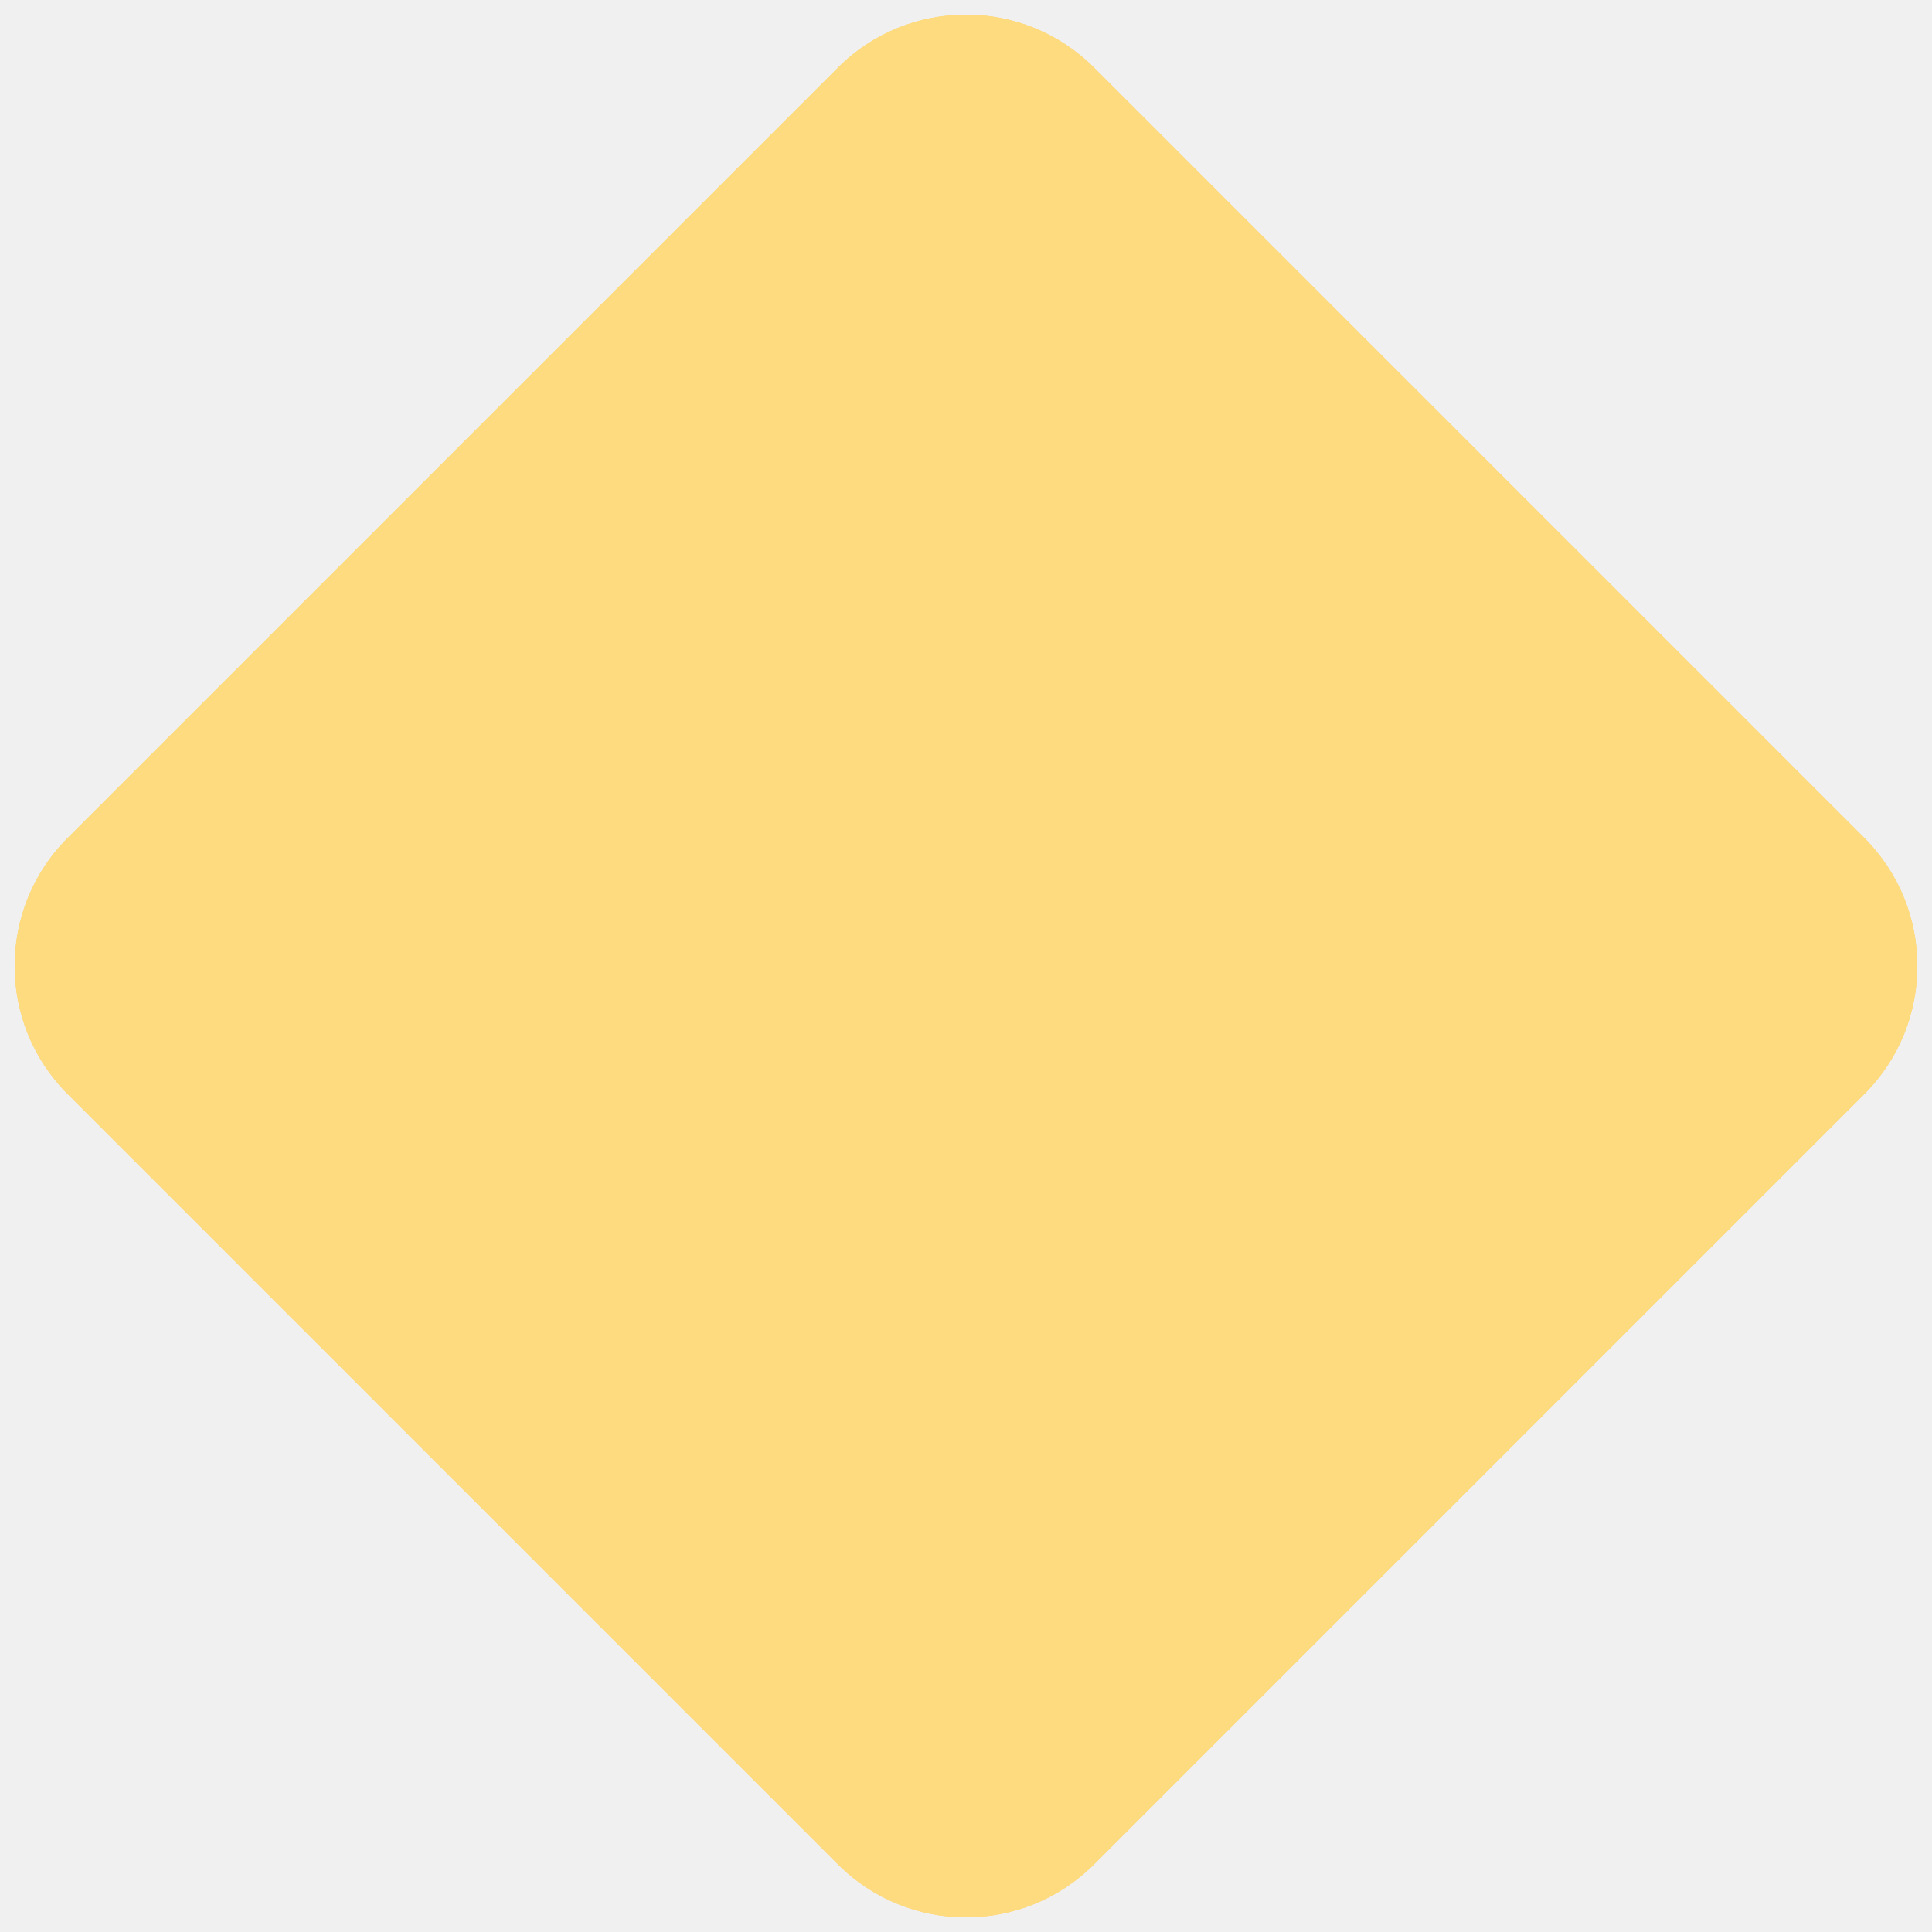
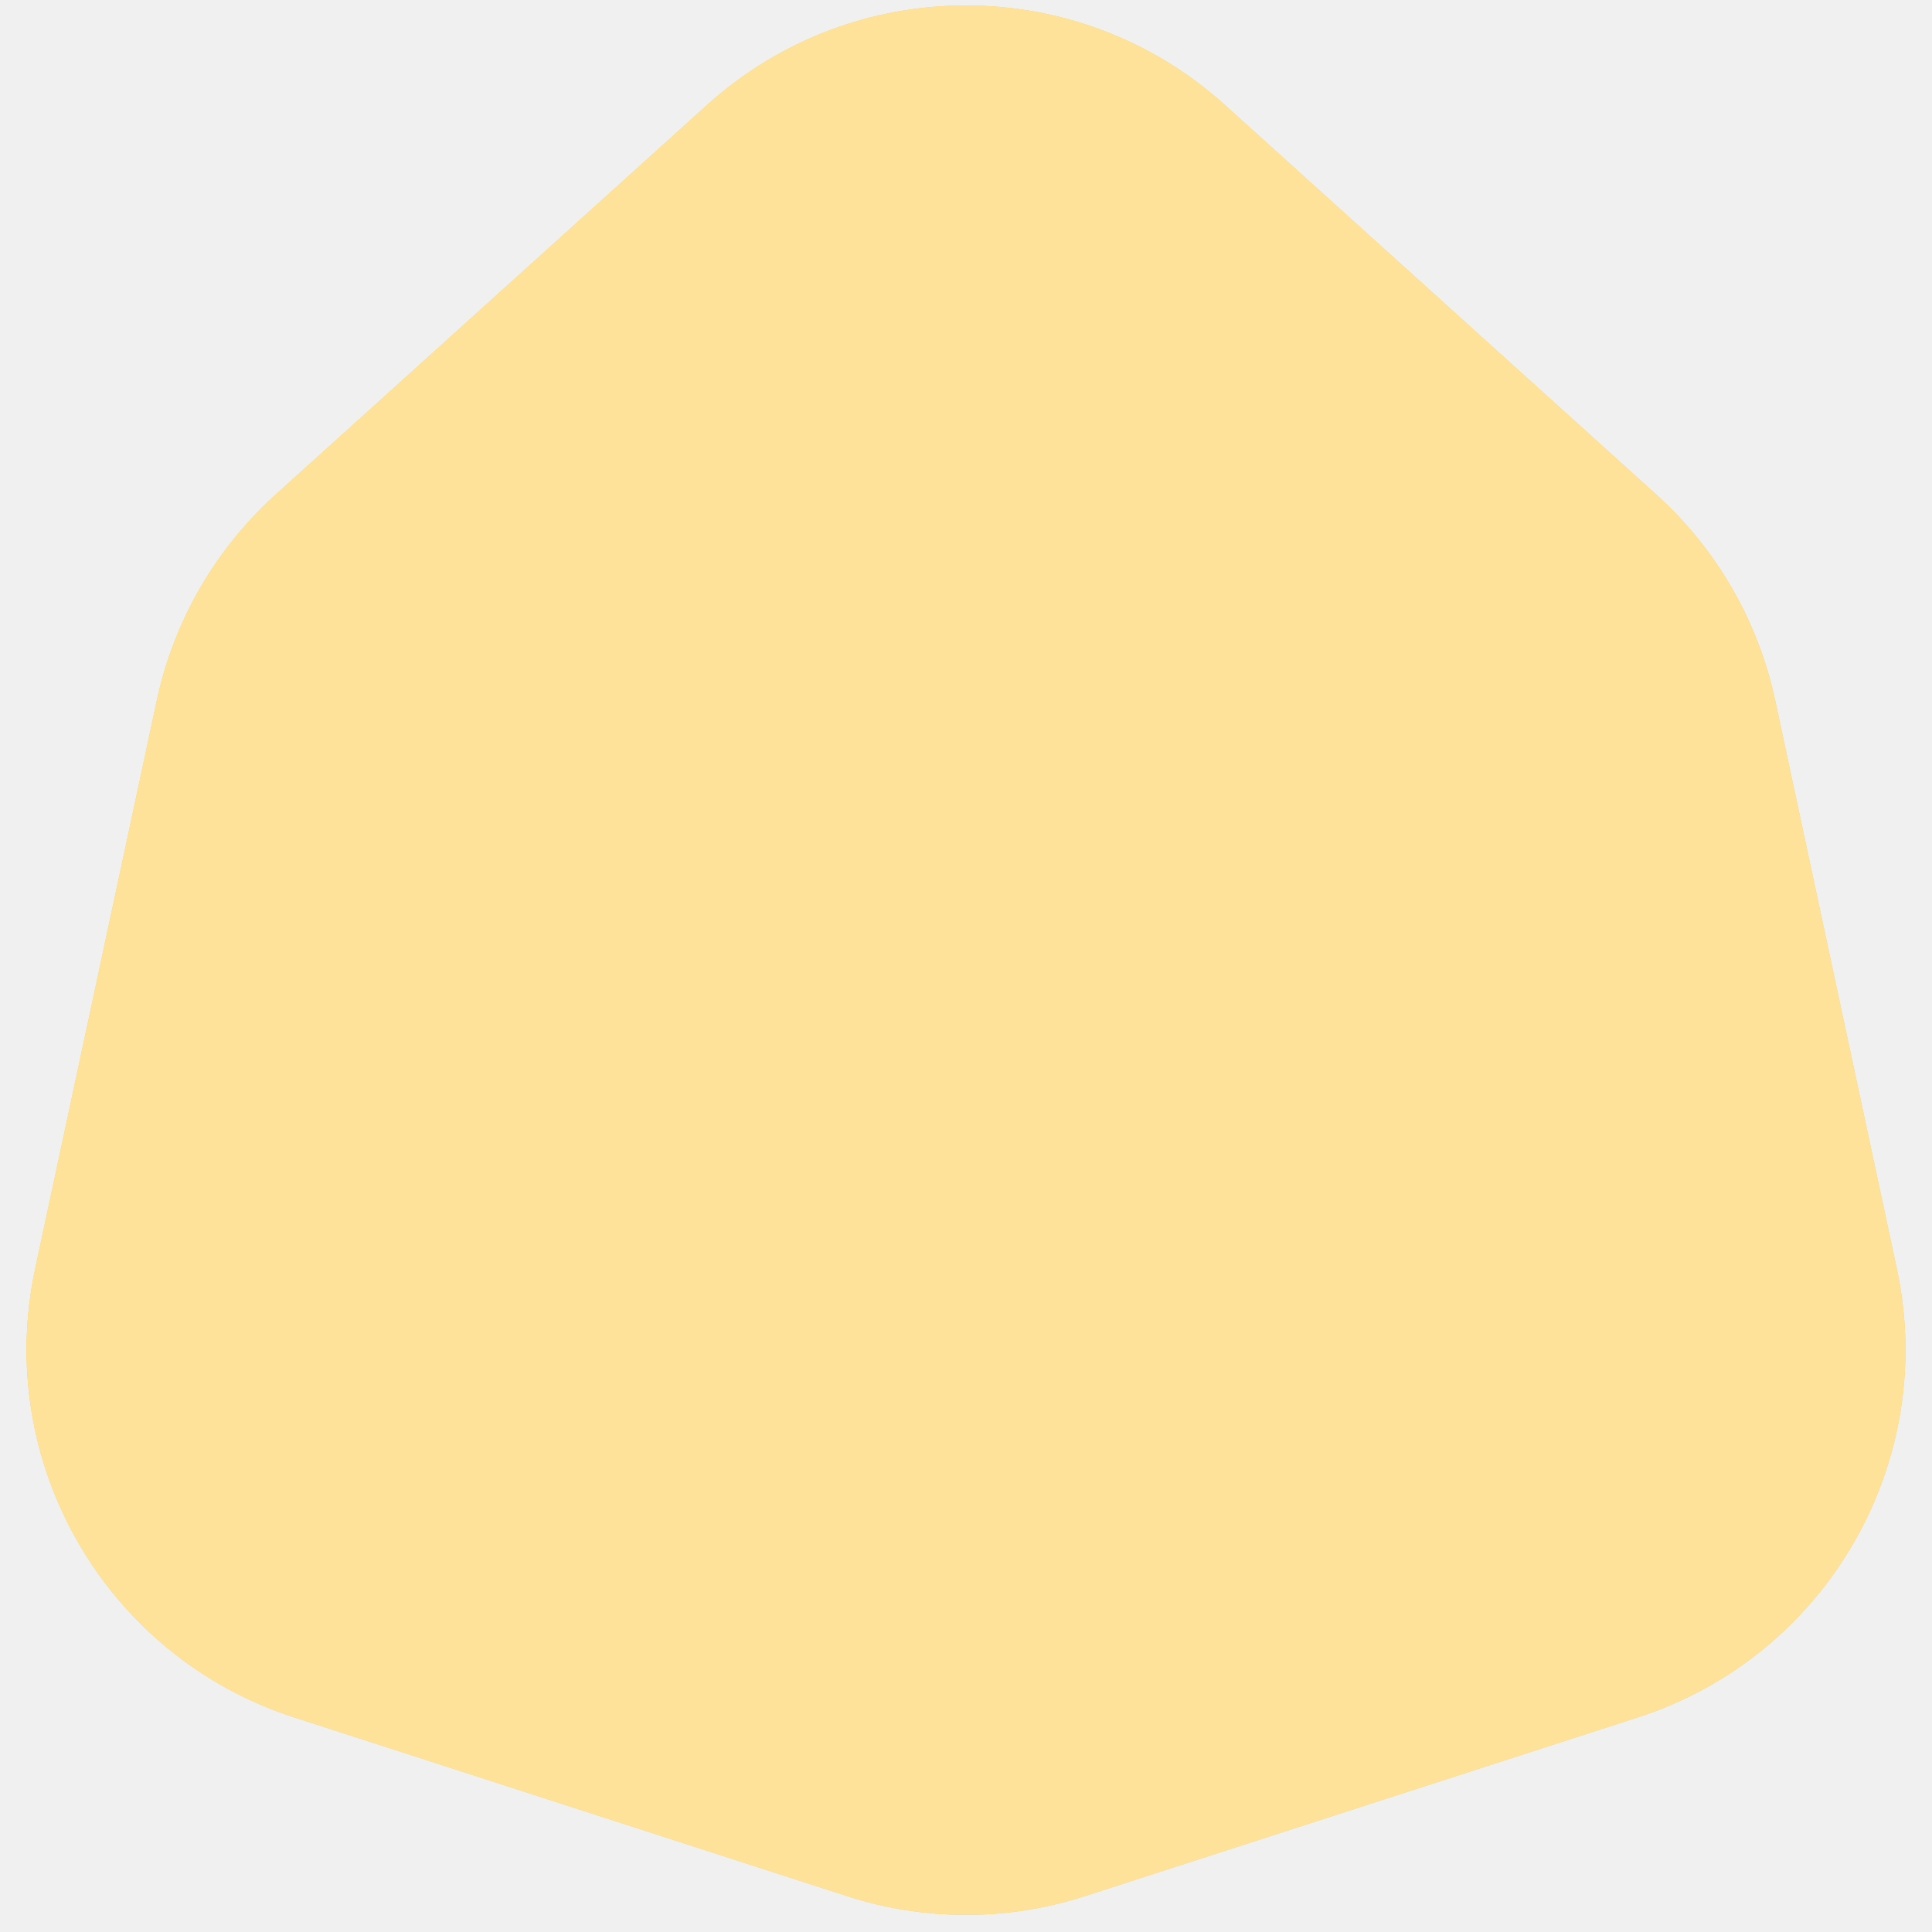
- <svg xmlns="http://www.w3.org/2000/svg" width="32" height="32" viewBox="0 0 32 32" fill="none">
-   <path d="M13.879 1.121C15.05 -0.05 16.95 -0.05 18.121 1.121L30.879 13.879C32.05 15.05 32.05 16.95 30.879 18.121L18.121 30.879C16.95 32.05 15.05 32.05 13.879 30.879L1.121 18.121C-0.05 16.95 -0.05 15.05 1.121 13.879L13.879 1.121Z" fill="#FFB700" />
-   <path d="M13.879 1.121C15.05 -0.05 16.95 -0.05 18.121 1.121L30.879 13.879C32.05 15.05 32.05 16.95 30.879 18.121L18.121 30.879C16.95 32.05 15.05 32.05 13.879 30.879L1.121 18.121C-0.05 16.95 -0.05 15.05 1.121 13.879L13.879 1.121Z" fill="white" fill-opacity="0.5" />
+ <svg xmlns="http://www.w3.org/2000/svg" width="30" height="30" viewBox="0 0 30 30" fill="none">
+   <path d="M10.979 1.631C13.263 -0.431 16.737 -0.431 19.021 1.631L25.719 7.68C26.655 8.525 27.301 9.644 27.565 10.877L29.454 19.702C30.099 22.711 28.361 25.72 25.433 26.667L16.846 29.443C15.646 29.831 14.354 29.831 13.154 29.443L4.567 26.667C1.639 25.72 -0.098 22.711 0.546 19.702L2.435 10.877C2.699 9.644 3.345 8.525 4.281 7.68L10.979 1.631Z" fill="#FFB700" />
+   <path d="M10.979 1.631C13.263 -0.431 16.737 -0.431 19.021 1.631L25.719 7.68C26.655 8.525 27.301 9.644 27.565 10.877L29.454 19.702C30.099 22.711 28.361 25.72 25.433 26.667L16.846 29.443C15.646 29.831 14.354 29.831 13.154 29.443L4.567 26.667C1.639 25.72 -0.098 22.711 0.546 19.702L2.435 10.877C2.699 9.644 3.345 8.525 4.281 7.68L10.979 1.631Z" fill="white" fill-opacity="0.6" />
</svg>
